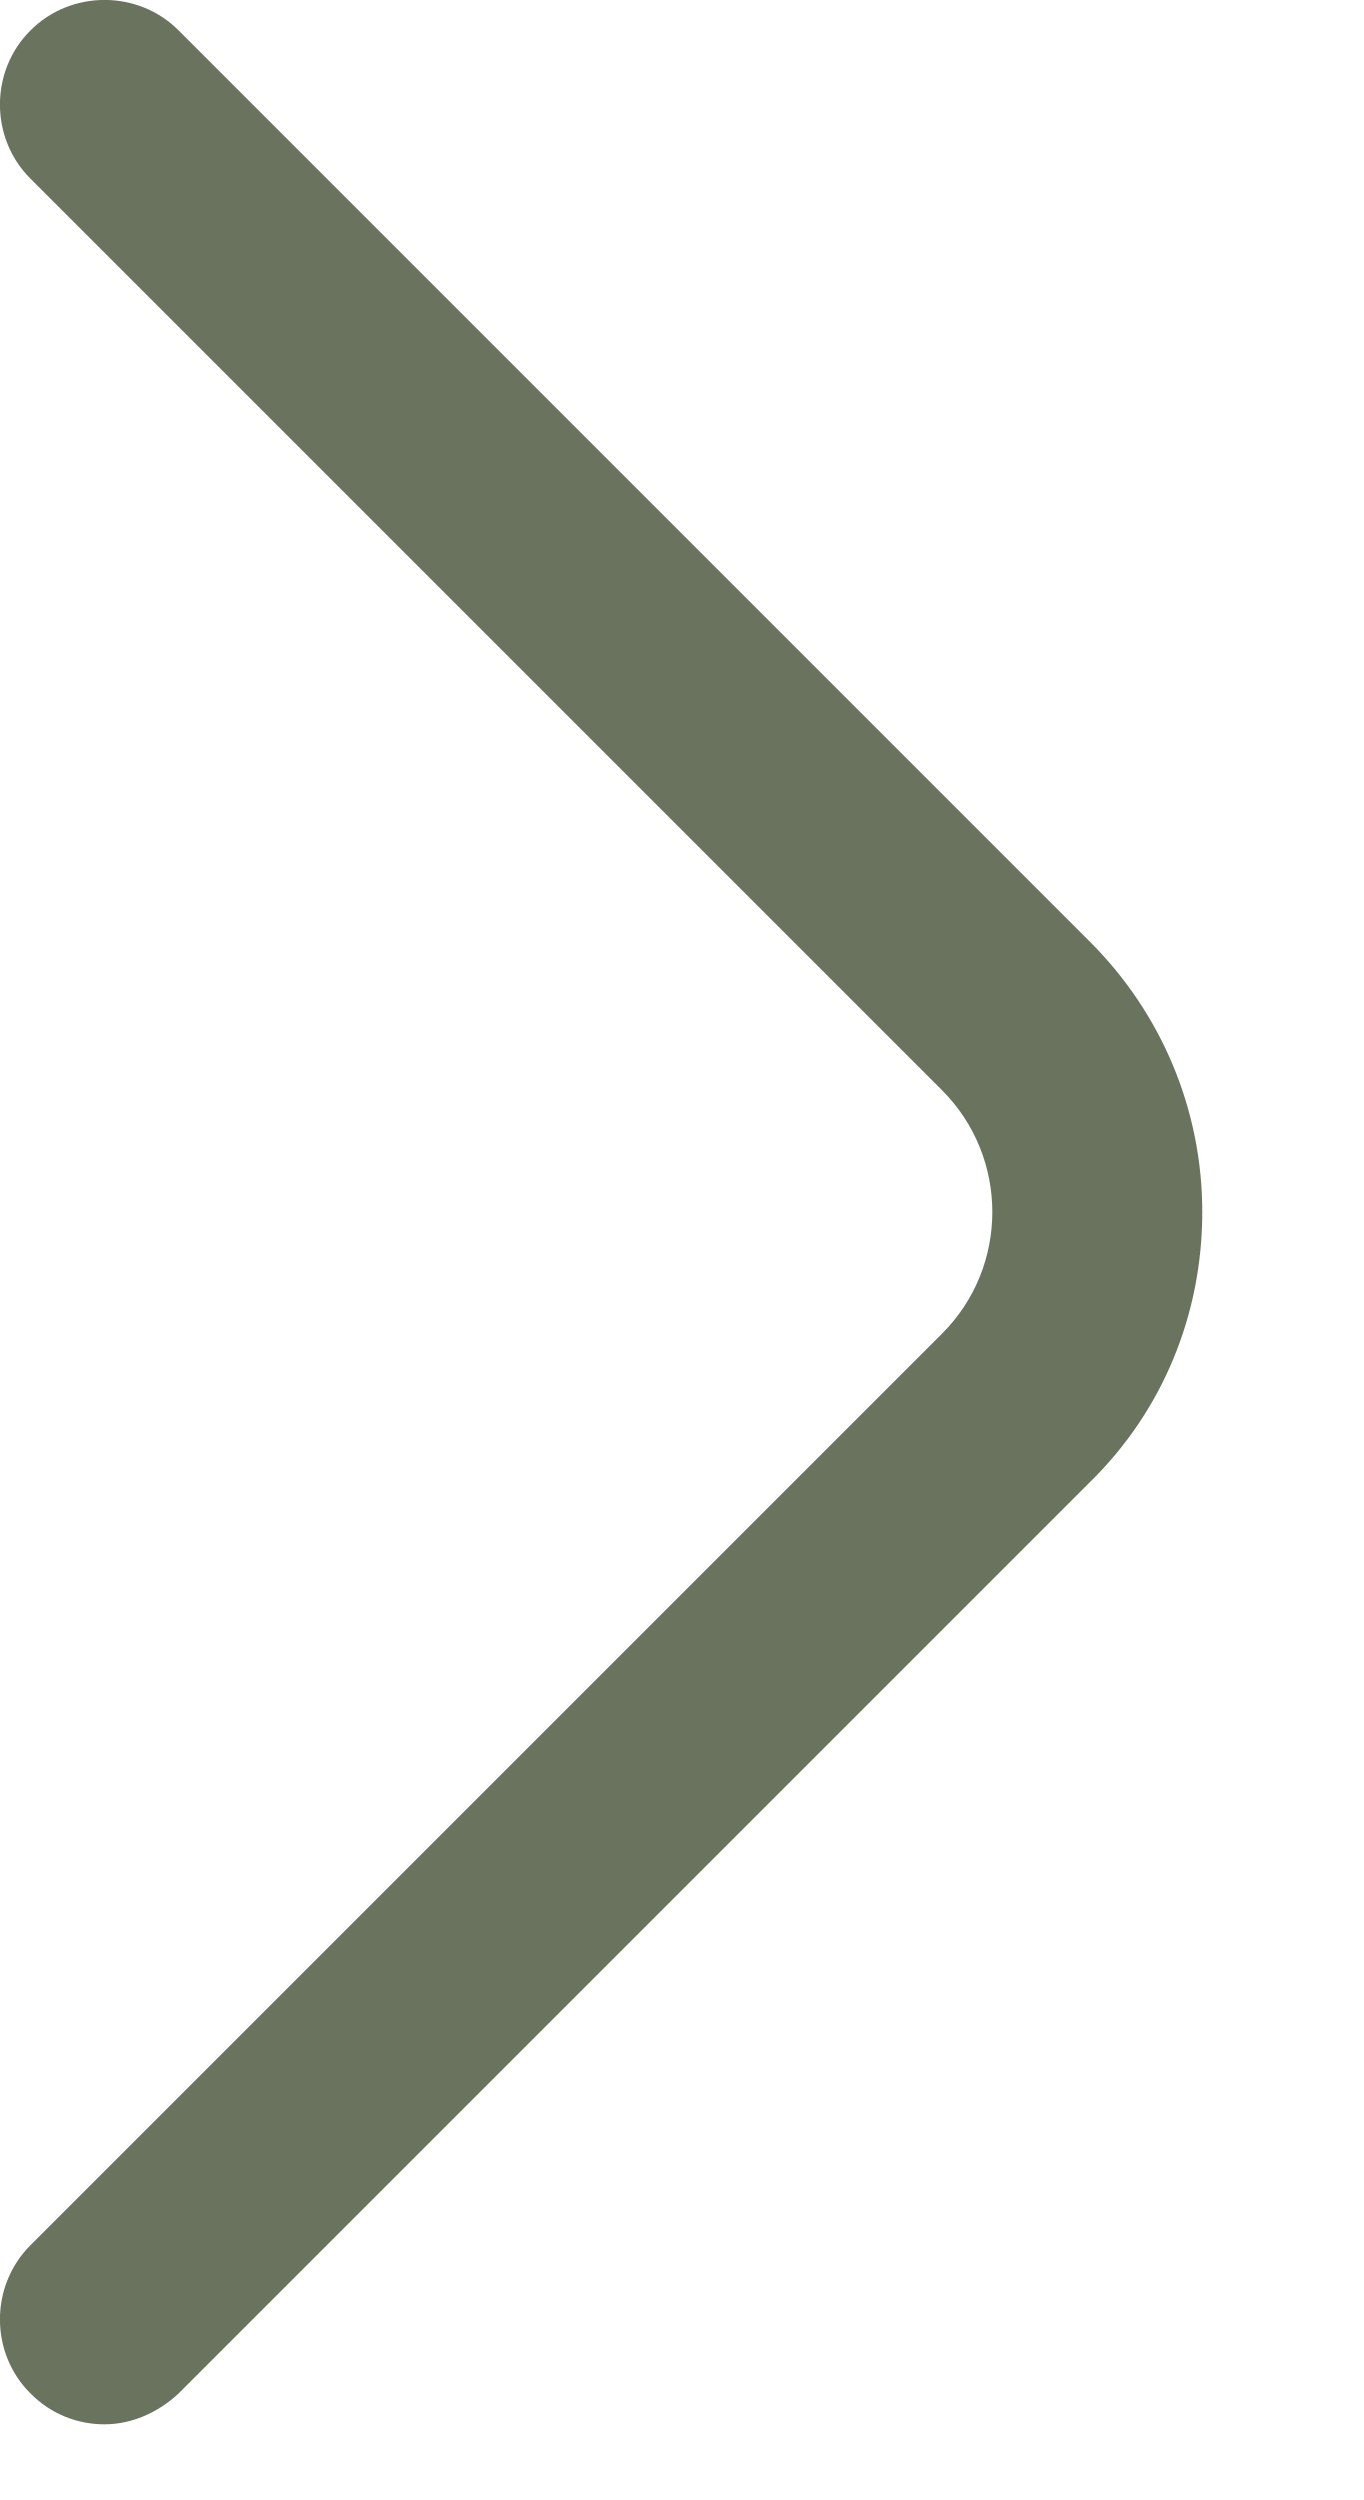
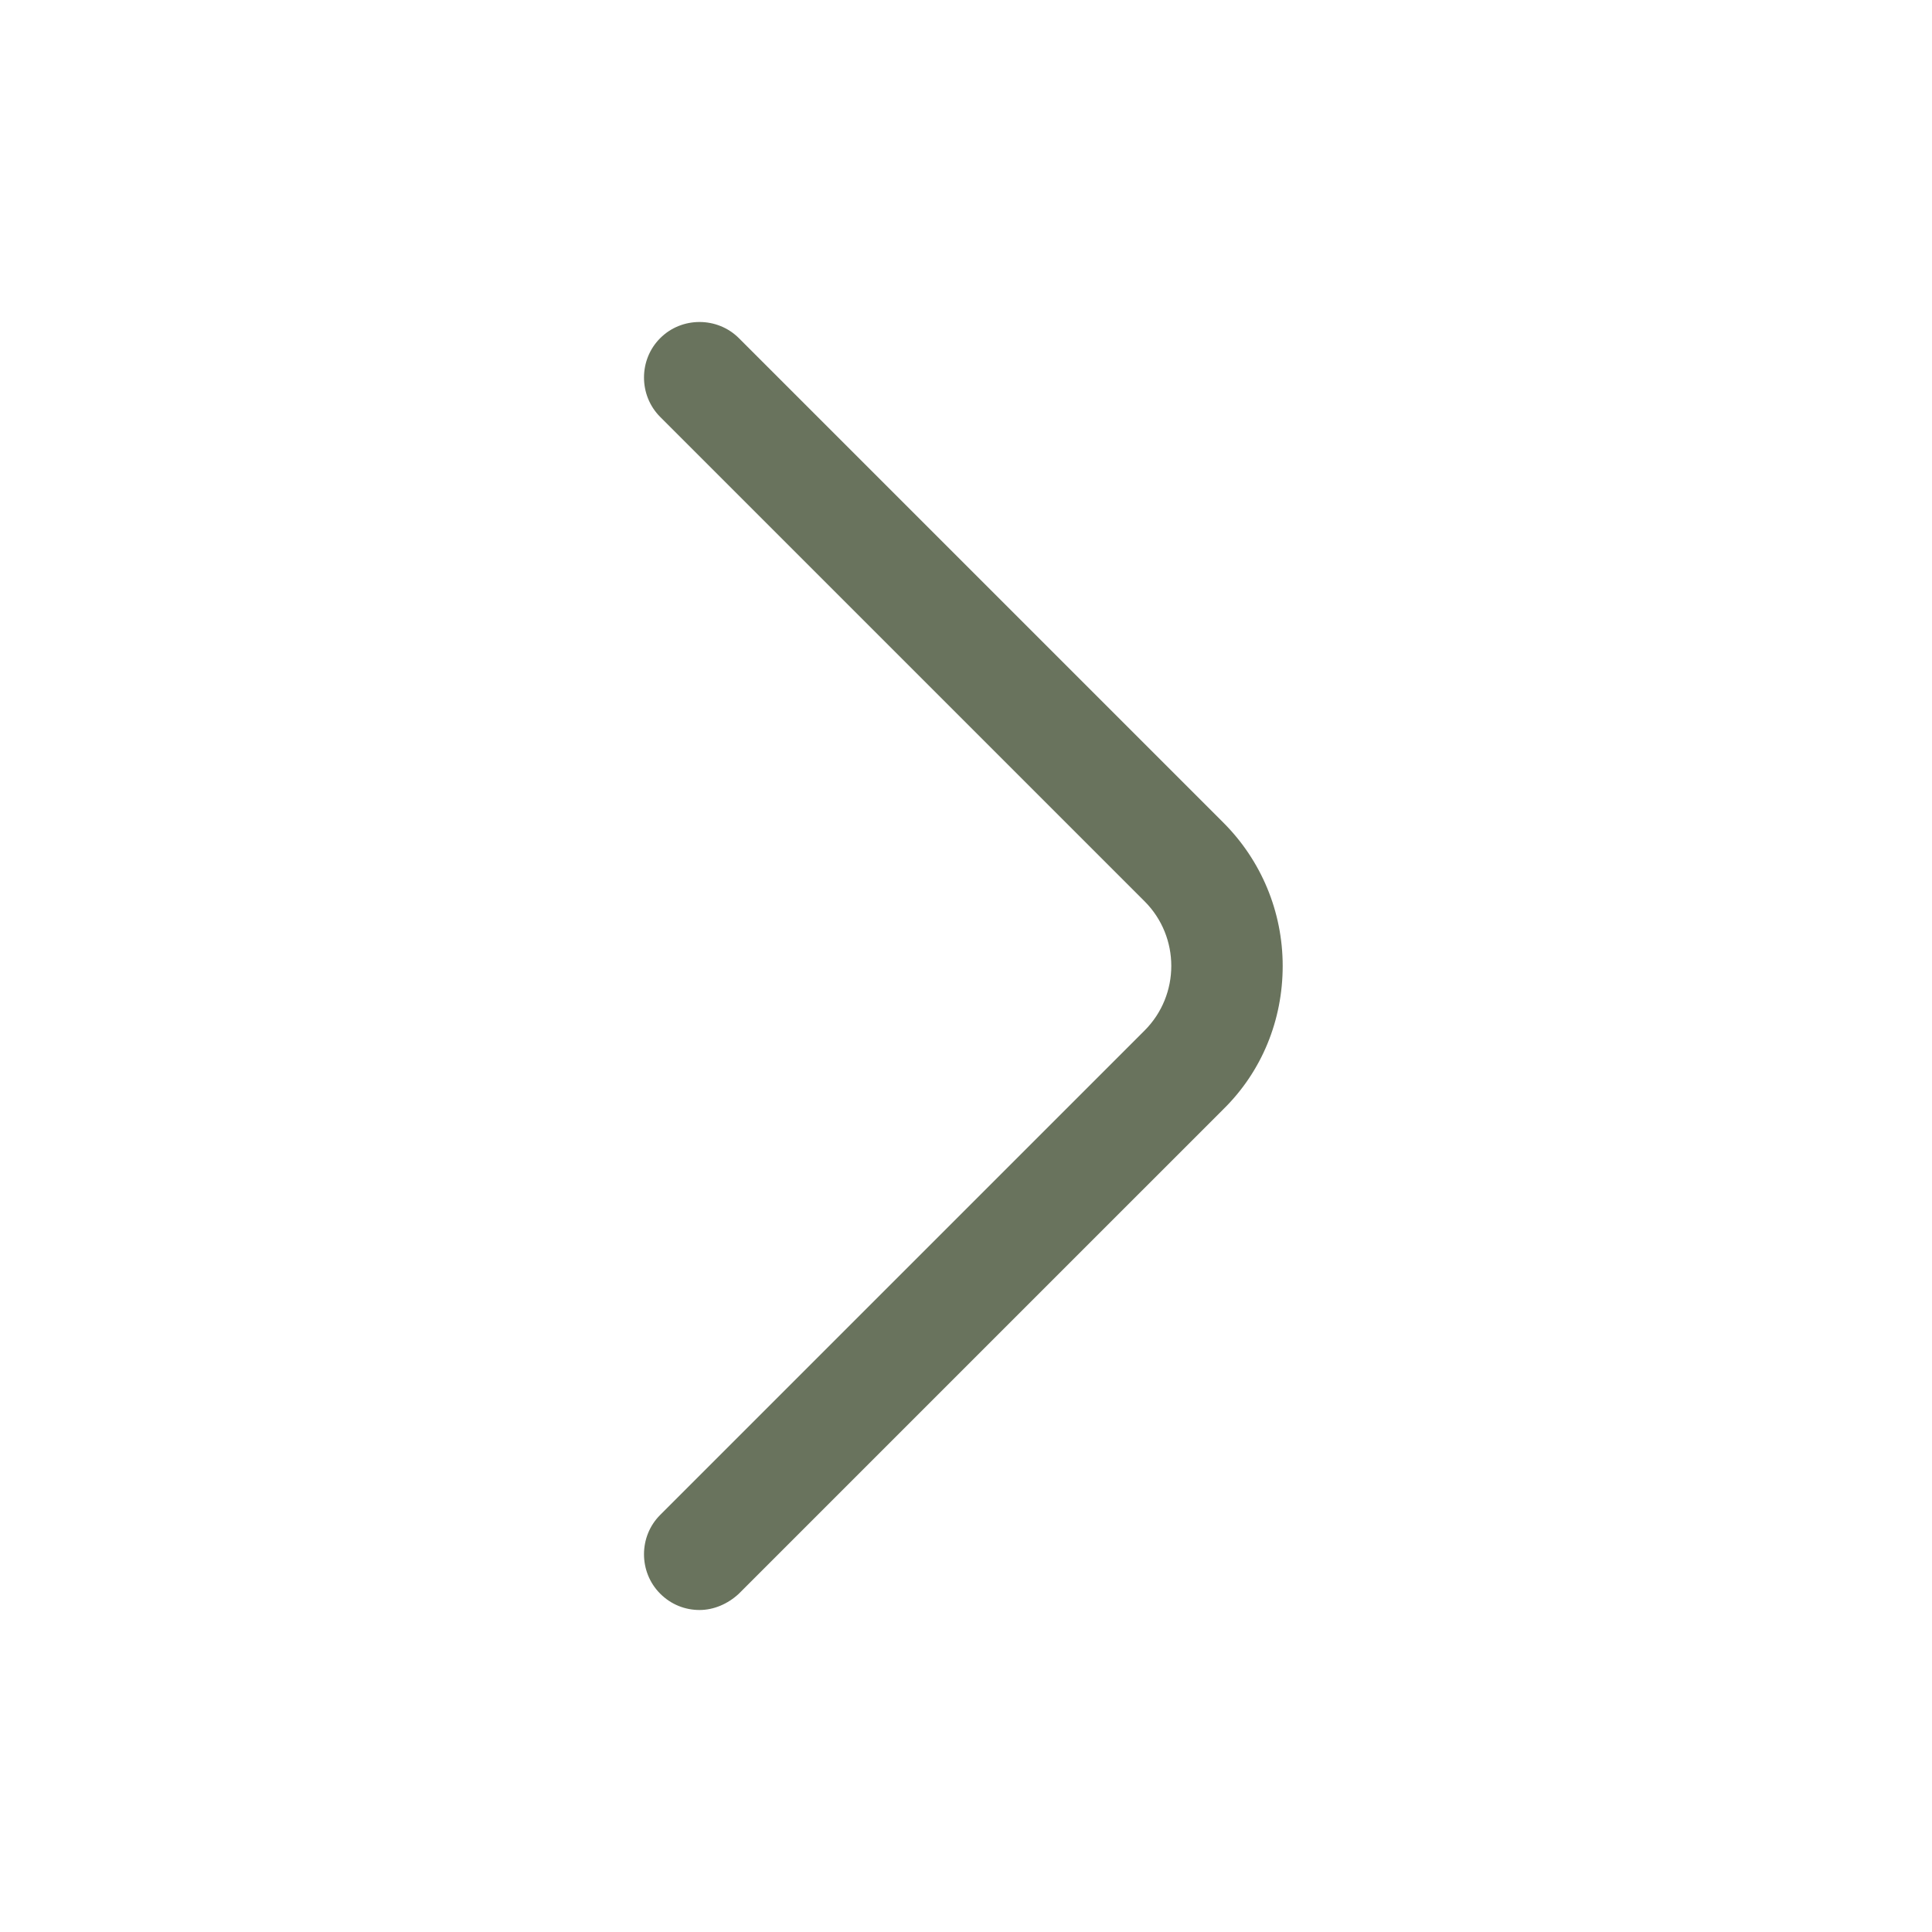
- <svg xmlns="http://www.w3.org/2000/svg" width="6" height="11" viewBox="0 0 6 11" fill="none">
-   <path d="M0.46 10.667C0.343 10.667 0.226 10.624 0.134 10.531C-0.045 10.353 -0.045 10.058 0.134 9.879L4.145 5.868C4.44 5.573 4.44 5.093 4.145 4.797L0.134 0.786C-0.045 0.608 -0.045 0.312 0.134 0.134C0.312 -0.045 0.608 -0.045 0.786 0.134L4.797 4.145C5.111 4.459 5.29 4.883 5.29 5.333C5.29 5.782 5.117 6.206 4.797 6.52L0.786 10.531C0.694 10.617 0.577 10.667 0.46 10.667Z" fill="#69735D" />
+ <svg xmlns="http://www.w3.org/2000/svg" width="24" height="24" viewBox="0 0 24 24" fill="none">
+   <path d="M8.69 20C8.514 20 8.339 19.935 8.201 19.797C7.933 19.529 7.933 19.086 8.201 18.819L14.218 12.802C14.661 12.359 14.661 11.639 14.218 11.196L8.201 5.179C7.933 4.911 7.933 4.468 8.201 4.201C8.468 3.933 8.911 3.933 9.179 4.201L15.196 10.218C15.667 10.688 15.934 11.325 15.934 11.999C15.934 12.672 15.676 13.309 15.196 13.78L9.179 19.797C9.041 19.926 8.865 20 8.69 20Z" fill="#69735D" />
</svg>
